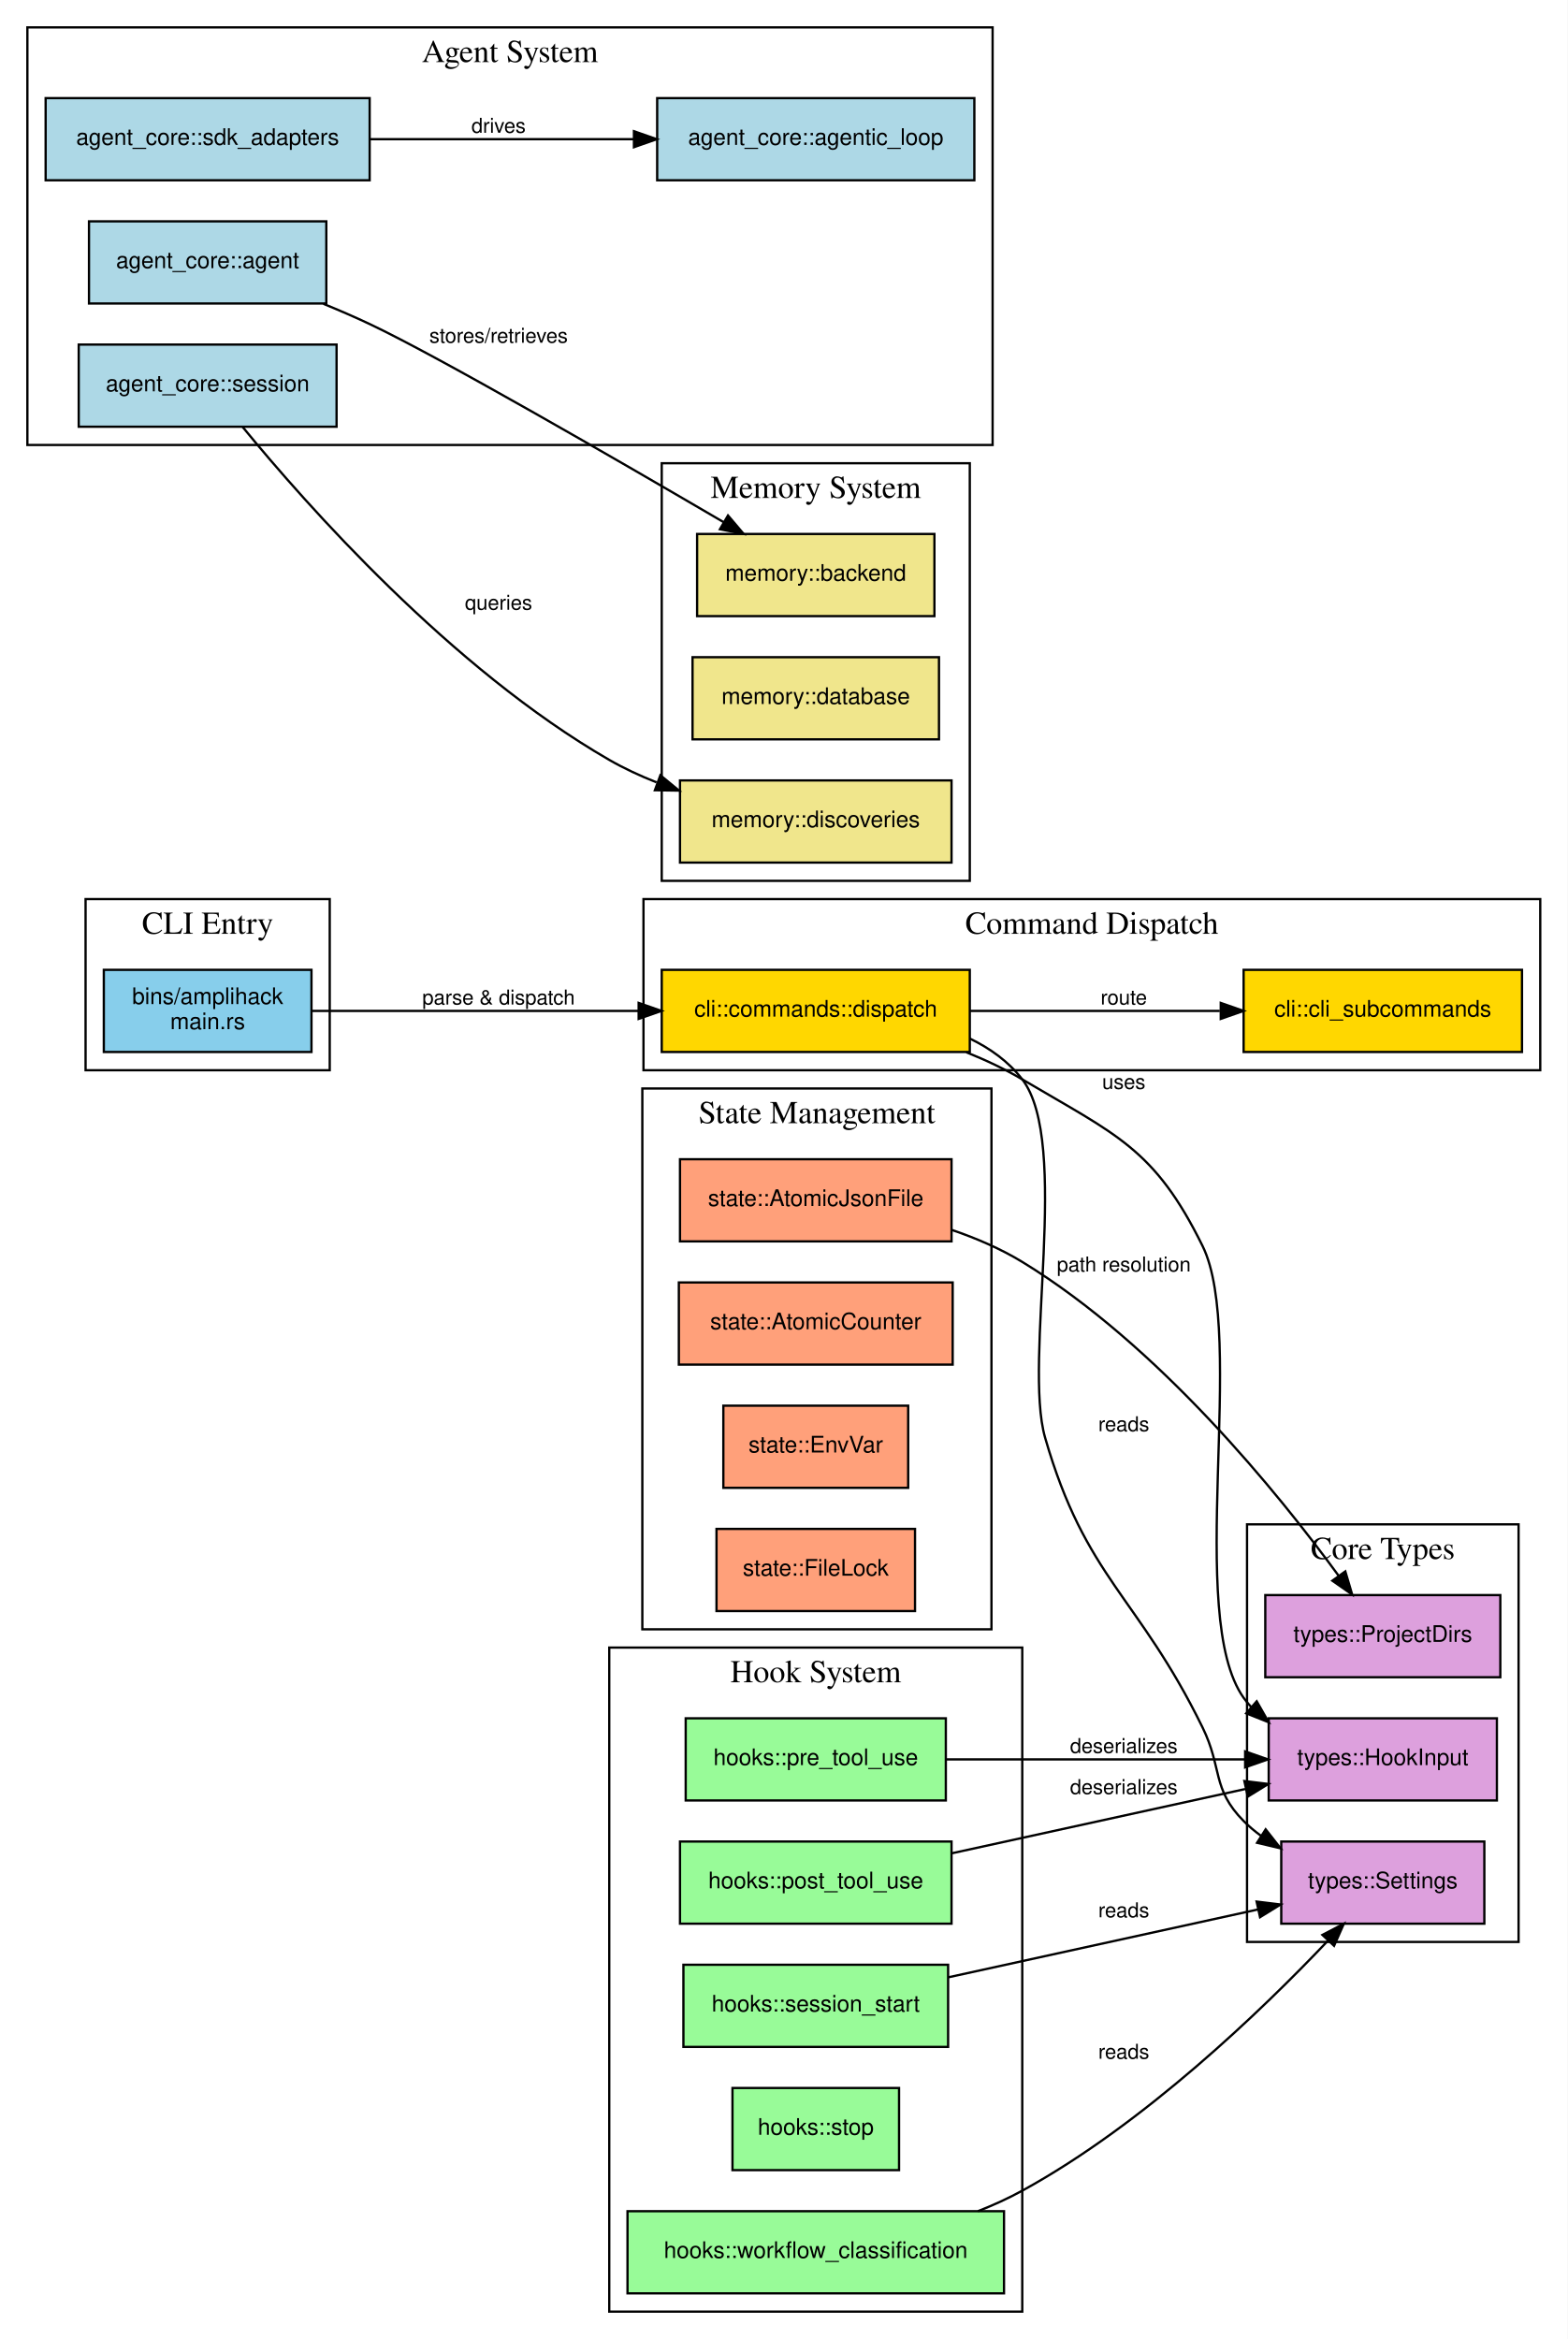
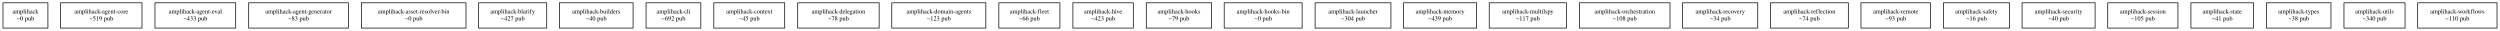
- <svg xmlns="http://www.w3.org/2000/svg" width="687pt" height="1025pt" viewBox="0.00 0.00 687.00 1025.00">
-   <g id="graph0" class="graph" transform="scale(1 1) rotate(0) translate(4 1021)">
-     <polygon fill="white" stroke="transparent" points="-4,4 -4,-1021 683,-1021 683,4 -4,4" />
-     <g id="clust1" class="cluster">
-       <polygon fill="none" stroke="black" points="33.5,-552 33.5,-627 140.5,-627 140.5,-552 33.5,-552" />
-       <text text-anchor="middle" x="87" y="-611.8" font-family="Times,serif" font-size="14.00">CLI Entry</text>
-     </g>
-     <g id="clust2" class="cluster">
-       <polygon fill="none" stroke="black" points="278,-552 278,-627 671,-627 671,-552 278,-552" />
-       <text text-anchor="middle" x="474.5" y="-611.8" font-family="Times,serif" font-size="14.00">Command Dispatch</text>
-     </g>
-     <g id="clust3" class="cluster">
-       <polygon fill="none" stroke="black" points="542.5,-170 542.5,-353 661.5,-353 661.5,-170 542.5,-170" />
-       <text text-anchor="middle" x="602" y="-337.8" font-family="Times,serif" font-size="14.00">Core Types</text>
-     </g>
-     <g id="clust4" class="cluster">
-       <polygon fill="none" stroke="black" points="277.5,-307 277.5,-544 430.5,-544 430.5,-307 277.5,-307" />
-       <text text-anchor="middle" x="354" y="-528.8" font-family="Times,serif" font-size="14.00">State Management</text>
-     </g>
-     <g id="clust5" class="cluster">
-       <polygon fill="none" stroke="black" points="263,-8 263,-299 444,-299 444,-8 263,-8" />
-       <text text-anchor="middle" x="353.5" y="-283.8" font-family="Times,serif" font-size="14.00">Hook System</text>
-     </g>
-     <g id="clust6" class="cluster">
-       <polygon fill="none" stroke="black" points="8,-826 8,-1009 431,-1009 431,-826 8,-826" />
-       <text text-anchor="middle" x="219.5" y="-993.8" font-family="Times,serif" font-size="14.00">Agent System</text>
-     </g>
-     <g id="clust7" class="cluster">
-       <polygon fill="none" stroke="black" points="286,-635 286,-818 421,-818 421,-635 286,-635" />
-       <text text-anchor="middle" x="353.5" y="-802.8" font-family="Times,serif" font-size="14.00">Memory System</text>
-     </g>
+ <svg xmlns="http://www.w3.org/2000/svg" width="3561pt" height="44pt" viewBox="0.00 0.00 3560.50 44.00">
+   <g id="graph0" class="graph" transform="scale(1 1) rotate(0) translate(4 40)">
+     <polygon fill="white" stroke="transparent" points="-4,4 -4,-40 3556.5,-40 3556.5,4 -4,4" />
    <g id="node1" class="node">
-       <polygon fill="#87ceeb" stroke="black" points="132.5,-596 41.5,-596 41.5,-560 132.5,-560 132.5,-596" />
-       <text text-anchor="middle" x="87" y="-581" font-family="Helvetica,sans-Serif" font-size="10.00">bins/amplihack</text>
-       <text text-anchor="middle" x="87" y="-570" font-family="Helvetica,sans-Serif" font-size="10.00">main.rs</text>
+       <polygon fill="none" stroke="black" points="64,-36 0,-36 0,0 64,0 64,-36" />
+       <text text-anchor="middle" x="32" y="-20.8" font-family="Times,serif" font-size="9.00">amplihack</text>
+       <text text-anchor="middle" x="32" y="-10.8" font-family="Times,serif" font-size="9.00">~0 pub</text>
    </g>
    <g id="node2" class="node">
-       <polygon fill="#ffd700" stroke="black" points="421,-596 286,-596 286,-560 421,-560 421,-596" />
-       <text text-anchor="middle" x="353.5" y="-575.5" font-family="Helvetica,sans-Serif" font-size="10.00">cli::commands::dispatch</text>
-     </g>
-     <g id="edge1" class="edge">
-       <path fill="none" stroke="black" d="M132.57,-578C171.66,-578 229.35,-578 275.84,-578" />
-       <polygon fill="black" stroke="black" points="275.88,-581.5 285.88,-578 275.88,-574.5 275.88,-581.5" />
-       <text text-anchor="middle" x="214.5" y="-580.8" font-family="Helvetica,sans-Serif" font-size="9.00">parse &amp; dispatch</text>
+       <polygon fill="none" stroke="black" points="198,-36 82,-36 82,0 198,0 198,-36" />
+       <text text-anchor="middle" x="140" y="-20.8" font-family="Times,serif" font-size="9.00">amplihack-agent-core</text>
+       <text text-anchor="middle" x="140" y="-10.8" font-family="Times,serif" font-size="9.00">~519 pub</text>
    </g>
    <g id="node3" class="node">
-       <polygon fill="#ffd700" stroke="black" points="663,-596 541,-596 541,-560 663,-560 663,-596" />
-       <text text-anchor="middle" x="602" y="-575.5" font-family="Helvetica,sans-Serif" font-size="10.00">cli::cli_subcommands</text>
-     </g>
-     <g id="edge2" class="edge">
-       <path fill="none" stroke="black" d="M421.21,-578C455.06,-578 496.18,-578 530.55,-578" />
-       <polygon fill="black" stroke="black" points="530.98,-581.5 540.98,-578 530.98,-574.5 530.98,-581.5" />
-       <text text-anchor="middle" x="488.5" y="-580.8" font-family="Helvetica,sans-Serif" font-size="9.00">route</text>
+       <polygon fill="none" stroke="black" points="331.5,-36 216.5,-36 216.5,0 331.5,0 331.5,-36" />
+       <text text-anchor="middle" x="274" y="-20.8" font-family="Times,serif" font-size="9.00">amplihack-agent-eval</text>
+       <text text-anchor="middle" x="274" y="-10.8" font-family="Times,serif" font-size="9.00">~433 pub</text>
    </g>
    <g id="node4" class="node">
-       <polygon fill="#dda0dd" stroke="black" points="652,-268 552,-268 552,-232 652,-232 652,-268" />
-       <text text-anchor="middle" x="602" y="-247.5" font-family="Helvetica,sans-Serif" font-size="10.00">types::HookInput</text>
+       <polygon fill="none" stroke="black" points="492,-36 350,-36 350,0 492,0 492,-36" />
+       <text text-anchor="middle" x="421" y="-20.8" font-family="Times,serif" font-size="9.00">amplihack-agent-generator</text>
+       <text text-anchor="middle" x="421" y="-10.8" font-family="Times,serif" font-size="9.00">~83 pub</text>
    </g>
-     <g id="edge3" class="edge">
-       <path fill="none" stroke="black" d="M419.51,-559.86C428,-556.45 436.39,-552.51 444,-548 485.13,-523.64 501.87,-517.88 523,-475 542.53,-435.37 515.35,-312.98 541,-277 542.03,-275.56 543.15,-274.2 544.35,-272.91" />
-       <polygon fill="black" stroke="black" points="546.74,-275.46 551.99,-266.26 542.15,-270.18 546.74,-275.46" />
-       <text text-anchor="middle" x="488.5" y="-543.8" font-family="Helvetica,sans-Serif" font-size="9.00">uses</text>
+     <g id="node5" class="node">
+       <polygon fill="none" stroke="black" points="659.5,-36 510.5,-36 510.5,0 659.5,0 659.5,-36" />
+       <text text-anchor="middle" x="585" y="-20.8" font-family="Times,serif" font-size="9.00">amplihack-asset-resolver-bin</text>
+       <text text-anchor="middle" x="585" y="-10.8" font-family="Times,serif" font-size="9.00">~0 pub</text>
    </g>
    <g id="node6" class="node">
-       <polygon fill="#dda0dd" stroke="black" points="646.5,-214 557.5,-214 557.5,-178 646.5,-178 646.5,-214" />
-       <text text-anchor="middle" x="602" y="-193.5" font-family="Helvetica,sans-Serif" font-size="10.00">types::Settings</text>
-     </g>
-     <g id="edge4" class="edge">
-       <path fill="none" stroke="black" d="M421.02,-565.88C429.91,-561.58 438.01,-555.79 444,-548 465.31,-520.29 444.32,-424.59 454,-391 471.79,-329.28 494.73,-321.68 523,-264 531.76,-246.13 526.99,-237.14 541,-223 543.33,-220.65 545.9,-218.48 548.64,-216.49" />
-       <polygon fill="black" stroke="black" points="550.66,-219.35 557.21,-211.02 546.9,-213.45 550.66,-219.35" />
-       <text text-anchor="middle" x="488.5" y="-393.8" font-family="Helvetica,sans-Serif" font-size="9.00">reads</text>
-     </g>
-     <g id="node5" class="node">
-       <polygon fill="#dda0dd" stroke="black" points="653.5,-322 550.5,-322 550.5,-286 653.5,-286 653.5,-322" />
-       <text text-anchor="middle" x="602" y="-301.5" font-family="Helvetica,sans-Serif" font-size="10.00">types::ProjectDirs</text>
+       <polygon fill="none" stroke="black" points="774.5,-36 677.5,-36 677.5,0 774.5,0 774.5,-36" />
+       <text text-anchor="middle" x="726" y="-20.8" font-family="Times,serif" font-size="9.00">amplihack-blarify</text>
+       <text text-anchor="middle" x="726" y="-10.8" font-family="Times,serif" font-size="9.00">~427 pub</text>
    </g>
    <g id="node7" class="node">
-       <polygon fill="#ffa07a" stroke="black" points="413,-513 294,-513 294,-477 413,-477 413,-513" />
-       <text text-anchor="middle" x="353.5" y="-492.5" font-family="Helvetica,sans-Serif" font-size="10.00">state::AtomicJsonFile</text>
-     </g>
-     <g id="edge9" class="edge">
-       <path fill="none" stroke="black" d="M413.17,-482.01C423.85,-478.36 434.58,-473.75 444,-468 503.78,-431.47 556.24,-366.6 582.72,-330.36" />
-       <polygon fill="black" stroke="black" points="585.57,-332.39 588.58,-322.23 579.89,-328.3 585.57,-332.39" />
-       <text text-anchor="middle" x="488.5" y="-463.8" font-family="Helvetica,sans-Serif" font-size="9.00">path resolution</text>
+       <polygon fill="none" stroke="black" points="897.5,-36 792.5,-36 792.5,0 897.5,0 897.5,-36" />
+       <text text-anchor="middle" x="845" y="-20.8" font-family="Times,serif" font-size="9.00">amplihack-builders</text>
+       <text text-anchor="middle" x="845" y="-10.8" font-family="Times,serif" font-size="9.00">~40 pub</text>
    </g>
    <g id="node8" class="node">
-       <polygon fill="#ffa07a" stroke="black" points="413.5,-459 293.5,-459 293.5,-423 413.5,-423 413.5,-459" />
-       <text text-anchor="middle" x="353.5" y="-438.5" font-family="Helvetica,sans-Serif" font-size="10.00">state::AtomicCounter</text>
+       <polygon fill="none" stroke="black" points="994,-36 916,-36 916,0 994,0 994,-36" />
+       <text text-anchor="middle" x="955" y="-20.8" font-family="Times,serif" font-size="9.00">amplihack-cli</text>
+       <text text-anchor="middle" x="955" y="-10.8" font-family="Times,serif" font-size="9.00">~692 pub</text>
    </g>
    <g id="node9" class="node">
-       <polygon fill="#ffa07a" stroke="black" points="394,-405 313,-405 313,-369 394,-369 394,-405" />
-       <text text-anchor="middle" x="353.5" y="-384.5" font-family="Helvetica,sans-Serif" font-size="10.00">state::EnvVar</text>
+       <polygon fill="none" stroke="black" points="1113.5,-36 1012.5,-36 1012.5,0 1113.5,0 1113.5,-36" />
+       <text text-anchor="middle" x="1063" y="-20.8" font-family="Times,serif" font-size="9.00">amplihack-context</text>
+       <text text-anchor="middle" x="1063" y="-10.8" font-family="Times,serif" font-size="9.00">~45 pub</text>
    </g>
    <g id="node10" class="node">
-       <polygon fill="#ffa07a" stroke="black" points="397,-351 310,-351 310,-315 397,-315 397,-351" />
-       <text text-anchor="middle" x="353.5" y="-330.5" font-family="Helvetica,sans-Serif" font-size="10.00">state::FileLock</text>
+       <polygon fill="none" stroke="black" points="1248,-36 1132,-36 1132,0 1248,0 1248,-36" />
+       <text text-anchor="middle" x="1190" y="-20.8" font-family="Times,serif" font-size="9.00">amplihack-delegation</text>
+       <text text-anchor="middle" x="1190" y="-10.8" font-family="Times,serif" font-size="9.00">~78 pub</text>
    </g>
    <g id="node11" class="node">
-       <polygon fill="#98fb98" stroke="black" points="410.5,-268 296.5,-268 296.5,-232 410.5,-232 410.5,-268" />
-       <text text-anchor="middle" x="353.5" y="-247.5" font-family="Helvetica,sans-Serif" font-size="10.00">hooks::pre_tool_use</text>
-     </g>
-     <g id="edge5" class="edge">
-       <path fill="none" stroke="black" d="M410.74,-250C449.83,-250 501.83,-250 541.59,-250" />
-       <polygon fill="black" stroke="black" points="541.67,-253.5 551.67,-250 541.67,-246.5 541.67,-253.5" />
-       <text text-anchor="middle" x="488.5" y="-252.8" font-family="Helvetica,sans-Serif" font-size="9.00">deserializes</text>
+       <polygon fill="none" stroke="black" points="1400,-36 1266,-36 1266,0 1400,0 1400,-36" />
+       <text text-anchor="middle" x="1333" y="-20.8" font-family="Times,serif" font-size="9.00">amplihack-domain-agents</text>
+       <text text-anchor="middle" x="1333" y="-10.8" font-family="Times,serif" font-size="9.00">~123 pub</text>
    </g>
    <g id="node12" class="node">
-       <polygon fill="#98fb98" stroke="black" points="413,-214 294,-214 294,-178 413,-178 413,-214" />
-       <text text-anchor="middle" x="353.5" y="-193.5" font-family="Helvetica,sans-Serif" font-size="10.00">hooks::post_tool_use</text>
-     </g>
-     <g id="edge6" class="edge">
-       <path fill="none" stroke="black" d="M413.23,-208.87C452.05,-217.37 502.77,-228.48 541.71,-237.01" />
-       <polygon fill="black" stroke="black" points="541.33,-240.51 551.85,-239.23 542.83,-233.67 541.33,-240.51" />
-       <text text-anchor="middle" x="488.5" y="-234.8" font-family="Helvetica,sans-Serif" font-size="9.00">deserializes</text>
+       <polygon fill="none" stroke="black" points="1505.5,-36 1418.5,-36 1418.5,0 1505.5,0 1505.5,-36" />
+       <text text-anchor="middle" x="1462" y="-20.8" font-family="Times,serif" font-size="9.00">amplihack-fleet</text>
+       <text text-anchor="middle" x="1462" y="-10.8" font-family="Times,serif" font-size="9.00">~66 pub</text>
    </g>
    <g id="node13" class="node">
-       <polygon fill="#98fb98" stroke="black" points="411.5,-160 295.5,-160 295.5,-124 411.5,-124 411.5,-160" />
-       <text text-anchor="middle" x="353.5" y="-139.5" font-family="Helvetica,sans-Serif" font-size="10.00">hooks::session_start</text>
-     </g>
-     <g id="edge7" class="edge">
-       <path fill="none" stroke="black" d="M411.67,-154.52C452.58,-163.49 507.27,-175.47 547.36,-184.25" />
-       <polygon fill="black" stroke="black" points="546.7,-187.69 557.21,-186.41 548.2,-180.85 546.7,-187.69" />
-       <text text-anchor="middle" x="488.5" y="-180.8" font-family="Helvetica,sans-Serif" font-size="9.00">reads</text>
+       <polygon fill="none" stroke="black" points="1610,-36 1524,-36 1524,0 1610,0 1610,-36" />
+       <text text-anchor="middle" x="1567" y="-20.8" font-family="Times,serif" font-size="9.00">amplihack-hive</text>
+       <text text-anchor="middle" x="1567" y="-10.8" font-family="Times,serif" font-size="9.00">~423 pub</text>
    </g>
    <g id="node14" class="node">
-       <polygon fill="#98fb98" stroke="black" points="390,-106 317,-106 317,-70 390,-70 390,-106" />
-       <text text-anchor="middle" x="353.5" y="-85.5" font-family="Helvetica,sans-Serif" font-size="10.00">hooks::stop</text>
+       <polygon fill="none" stroke="black" points="1721.5,-36 1628.5,-36 1628.5,0 1721.5,0 1721.5,-36" />
+       <text text-anchor="middle" x="1675" y="-20.8" font-family="Times,serif" font-size="9.00">amplihack-hooks</text>
+       <text text-anchor="middle" x="1675" y="-10.8" font-family="Times,serif" font-size="9.00">~79 pub</text>
    </g>
    <g id="node15" class="node">
-       <polygon fill="#98fb98" stroke="black" points="436,-52 271,-52 271,-16 436,-16 436,-52" />
-       <text text-anchor="middle" x="353.5" y="-31.5" font-family="Helvetica,sans-Serif" font-size="10.00">hooks::workflow_classification</text>
-     </g>
-     <g id="edge8" class="edge">
-       <path fill="none" stroke="black" d="M424.56,-52C431.29,-54.65 437.88,-57.64 444,-61 497.53,-90.35 549.13,-140.17 577.8,-170.38" />
-       <polygon fill="black" stroke="black" points="575.53,-173.08 584.93,-177.99 580.64,-168.3 575.53,-173.08" />
-       <text text-anchor="middle" x="488.5" y="-118.8" font-family="Helvetica,sans-Serif" font-size="9.00">reads</text>
+       <polygon fill="none" stroke="black" points="1850.5,-36 1739.5,-36 1739.5,0 1850.5,0 1850.5,-36" />
+       <text text-anchor="middle" x="1795" y="-20.8" font-family="Times,serif" font-size="9.00">amplihack-hooks-bin</text>
+       <text text-anchor="middle" x="1795" y="-10.8" font-family="Times,serif" font-size="9.00">~0 pub</text>
    </g>
    <g id="node16" class="node">
-       <polygon fill="#add8e6" stroke="black" points="139,-924 35,-924 35,-888 139,-888 139,-924" />
-       <text text-anchor="middle" x="87" y="-903.5" font-family="Helvetica,sans-Serif" font-size="10.00">agent_core::agent</text>
+       <polygon fill="none" stroke="black" points="1977,-36 1869,-36 1869,0 1977,0 1977,-36" />
+       <text text-anchor="middle" x="1923" y="-20.8" font-family="Times,serif" font-size="9.00">amplihack-launcher</text>
+       <text text-anchor="middle" x="1923" y="-10.8" font-family="Times,serif" font-size="9.00">~304 pub</text>
+     </g>
+     <g id="node17" class="node">
+       <polygon fill="none" stroke="black" points="2099,-36 1995,-36 1995,0 2099,0 2099,-36" />
+       <text text-anchor="middle" x="2047" y="-20.8" font-family="Times,serif" font-size="9.00">amplihack-memory</text>
+       <text text-anchor="middle" x="2047" y="-10.8" font-family="Times,serif" font-size="9.00">~439 pub</text>
+     </g>
+     <g id="node18" class="node">
+       <polygon fill="none" stroke="black" points="2227,-36 2117,-36 2117,0 2227,0 2227,-36" />
+       <text text-anchor="middle" x="2172" y="-20.8" font-family="Times,serif" font-size="9.00">amplihack-multilspy</text>
+       <text text-anchor="middle" x="2172" y="-10.8" font-family="Times,serif" font-size="9.00">~117 pub</text>
+     </g>
+     <g id="node19" class="node">
+       <polygon fill="none" stroke="black" points="2374.5,-36 2245.5,-36 2245.5,0 2374.5,0 2374.5,-36" />
+       <text text-anchor="middle" x="2310" y="-20.8" font-family="Times,serif" font-size="9.00">amplihack-orchestration</text>
+       <text text-anchor="middle" x="2310" y="-10.8" font-family="Times,serif" font-size="9.00">~108 pub</text>
    </g>
    <g id="node20" class="node">
-       <polygon fill="#f0e68c" stroke="black" points="405.5,-787 301.5,-787 301.5,-751 405.5,-751 405.5,-787" />
-       <text text-anchor="middle" x="353.5" y="-766.5" font-family="Helvetica,sans-Serif" font-size="10.00">memory::backend</text>
+       <polygon fill="none" stroke="black" points="2499.5,-36 2392.5,-36 2392.5,0 2499.5,0 2499.5,-36" />
+       <text text-anchor="middle" x="2446" y="-20.8" font-family="Times,serif" font-size="9.00">amplihack-recovery</text>
+       <text text-anchor="middle" x="2446" y="-10.8" font-family="Times,serif" font-size="9.00">~34 pub</text>
    </g>
-     <g id="edge10" class="edge">
-       <path fill="none" stroke="black" d="M137.72,-887.86C144.6,-885.05 151.52,-882.06 158,-879 188.15,-864.75 265.52,-820.03 313.1,-792.19" />
-       <polygon fill="black" stroke="black" points="315.04,-795.11 321.9,-787.03 311.5,-789.07 315.04,-795.11" />
-       <text text-anchor="middle" x="214.5" y="-870.8" font-family="Helvetica,sans-Serif" font-size="9.00">stores/retrieves</text>
-     </g>
-     <g id="node17" class="node">
-       <polygon fill="#add8e6" stroke="black" points="423,-978 284,-978 284,-942 423,-942 423,-978" />
-       <text text-anchor="middle" x="353.5" y="-957.5" font-family="Helvetica,sans-Serif" font-size="10.00">agent_core::agentic_loop</text>
-     </g>
-     <g id="node18" class="node">
-       <polygon fill="#add8e6" stroke="black" points="143.5,-870 30.5,-870 30.5,-834 143.5,-834 143.5,-870" />
-       <text text-anchor="middle" x="87" y="-849.5" font-family="Helvetica,sans-Serif" font-size="10.00">agent_core::session</text>
+     <g id="node21" class="node">
+       <polygon fill="none" stroke="black" points="2628.5,-36 2517.5,-36 2517.5,0 2628.5,0 2628.5,-36" />
+       <text text-anchor="middle" x="2573" y="-20.8" font-family="Times,serif" font-size="9.00">amplihack-reflection</text>
+       <text text-anchor="middle" x="2573" y="-10.8" font-family="Times,serif" font-size="9.00">~74 pub</text>
    </g>
    <g id="node22" class="node">
-       <polygon fill="#f0e68c" stroke="black" points="413,-679 294,-679 294,-643 413,-643 413,-679" />
-       <text text-anchor="middle" x="353.5" y="-658.5" font-family="Helvetica,sans-Serif" font-size="10.00">memory::discoveries</text>
+       <polygon fill="none" stroke="black" points="2745.5,-36 2646.5,-36 2646.5,0 2745.5,0 2745.5,-36" />
+       <text text-anchor="middle" x="2696" y="-20.8" font-family="Times,serif" font-size="9.00">amplihack-remote</text>
+       <text text-anchor="middle" x="2696" y="-10.8" font-family="Times,serif" font-size="9.00">~93 pub</text>
    </g>
-     <g id="edge11" class="edge">
-       <path fill="none" stroke="black" d="M102.36,-833.86C129.93,-800.21 193.74,-727.93 263,-688 269.48,-684.27 276.52,-681 283.72,-678.16" />
-       <polygon fill="black" stroke="black" points="285.4,-681.27 293.59,-674.54 282.99,-674.7 285.4,-681.27" />
-       <text text-anchor="middle" x="214.5" y="-753.8" font-family="Helvetica,sans-Serif" font-size="9.00">queries</text>
+     <g id="node23" class="node">
+       <polygon fill="none" stroke="black" points="2858,-36 2764,-36 2764,0 2858,0 2858,-36" />
+       <text text-anchor="middle" x="2811" y="-20.8" font-family="Times,serif" font-size="9.00">amplihack-safety</text>
+       <text text-anchor="middle" x="2811" y="-10.8" font-family="Times,serif" font-size="9.00">~16 pub</text>
    </g>
-     <g id="node19" class="node">
-       <polygon fill="#add8e6" stroke="black" points="158,-978 16,-978 16,-942 158,-942 158,-978" />
-       <text text-anchor="middle" x="87" y="-957.5" font-family="Helvetica,sans-Serif" font-size="10.00">agent_core::sdk_adapters</text>
+     <g id="node24" class="node">
+       <polygon fill="none" stroke="black" points="2980,-36 2876,-36 2876,0 2980,0 2980,-36" />
+       <text text-anchor="middle" x="2928" y="-20.8" font-family="Times,serif" font-size="9.00">amplihack-security</text>
+       <text text-anchor="middle" x="2928" y="-10.8" font-family="Times,serif" font-size="9.00">~40 pub</text>
    </g>
-     <g id="edge12" class="edge">
-       <path fill="none" stroke="black" d="M158.19,-960C193.72,-960 236.98,-960 273.66,-960" />
-       <polygon fill="black" stroke="black" points="273.82,-963.5 283.82,-960 273.82,-956.5 273.82,-963.5" />
-       <text text-anchor="middle" x="214.5" y="-962.8" font-family="Helvetica,sans-Serif" font-size="9.00">drives</text>
+     <g id="node25" class="node">
+       <polygon fill="none" stroke="black" points="3098,-36 2998,-36 2998,0 3098,0 3098,-36" />
+       <text text-anchor="middle" x="3048" y="-20.8" font-family="Times,serif" font-size="9.00">amplihack-session</text>
+       <text text-anchor="middle" x="3048" y="-10.8" font-family="Times,serif" font-size="9.00">~105 pub</text>
    </g>
-     <g id="node21" class="node">
-       <polygon fill="#f0e68c" stroke="black" points="407.5,-733 299.5,-733 299.5,-697 407.5,-697 407.5,-733" />
-       <text text-anchor="middle" x="353.5" y="-712.5" font-family="Helvetica,sans-Serif" font-size="10.00">memory::database</text>
+     <g id="node26" class="node">
+       <polygon fill="none" stroke="black" points="3205.5,-36 3116.5,-36 3116.5,0 3205.5,0 3205.5,-36" />
+       <text text-anchor="middle" x="3161" y="-20.8" font-family="Times,serif" font-size="9.00">amplihack-state</text>
+       <text text-anchor="middle" x="3161" y="-10.8" font-family="Times,serif" font-size="9.00">~41 pub</text>
+     </g>
+     <g id="node27" class="node">
+       <polygon fill="none" stroke="black" points="3316,-36 3224,-36 3224,0 3316,0 3316,-36" />
+       <text text-anchor="middle" x="3270" y="-20.8" font-family="Times,serif" font-size="9.00">amplihack-types</text>
+       <text text-anchor="middle" x="3270" y="-10.8" font-family="Times,serif" font-size="9.00">~38 pub</text>
+     </g>
+     <g id="node28" class="node">
+       <polygon fill="none" stroke="black" points="3421.5,-36 3334.5,-36 3334.5,0 3421.5,0 3421.5,-36" />
+       <text text-anchor="middle" x="3378" y="-20.8" font-family="Times,serif" font-size="9.00">amplihack-utils</text>
+       <text text-anchor="middle" x="3378" y="-10.8" font-family="Times,serif" font-size="9.00">~340 pub</text>
+     </g>
+     <g id="node29" class="node">
+       <polygon fill="none" stroke="black" points="3552.5,-36 3439.5,-36 3439.5,0 3552.5,0 3552.5,-36" />
+       <text text-anchor="middle" x="3496" y="-20.8" font-family="Times,serif" font-size="9.00">amplihack-workflows</text>
+       <text text-anchor="middle" x="3496" y="-10.8" font-family="Times,serif" font-size="9.00">~110 pub</text>
    </g>
  </g>
</svg>
